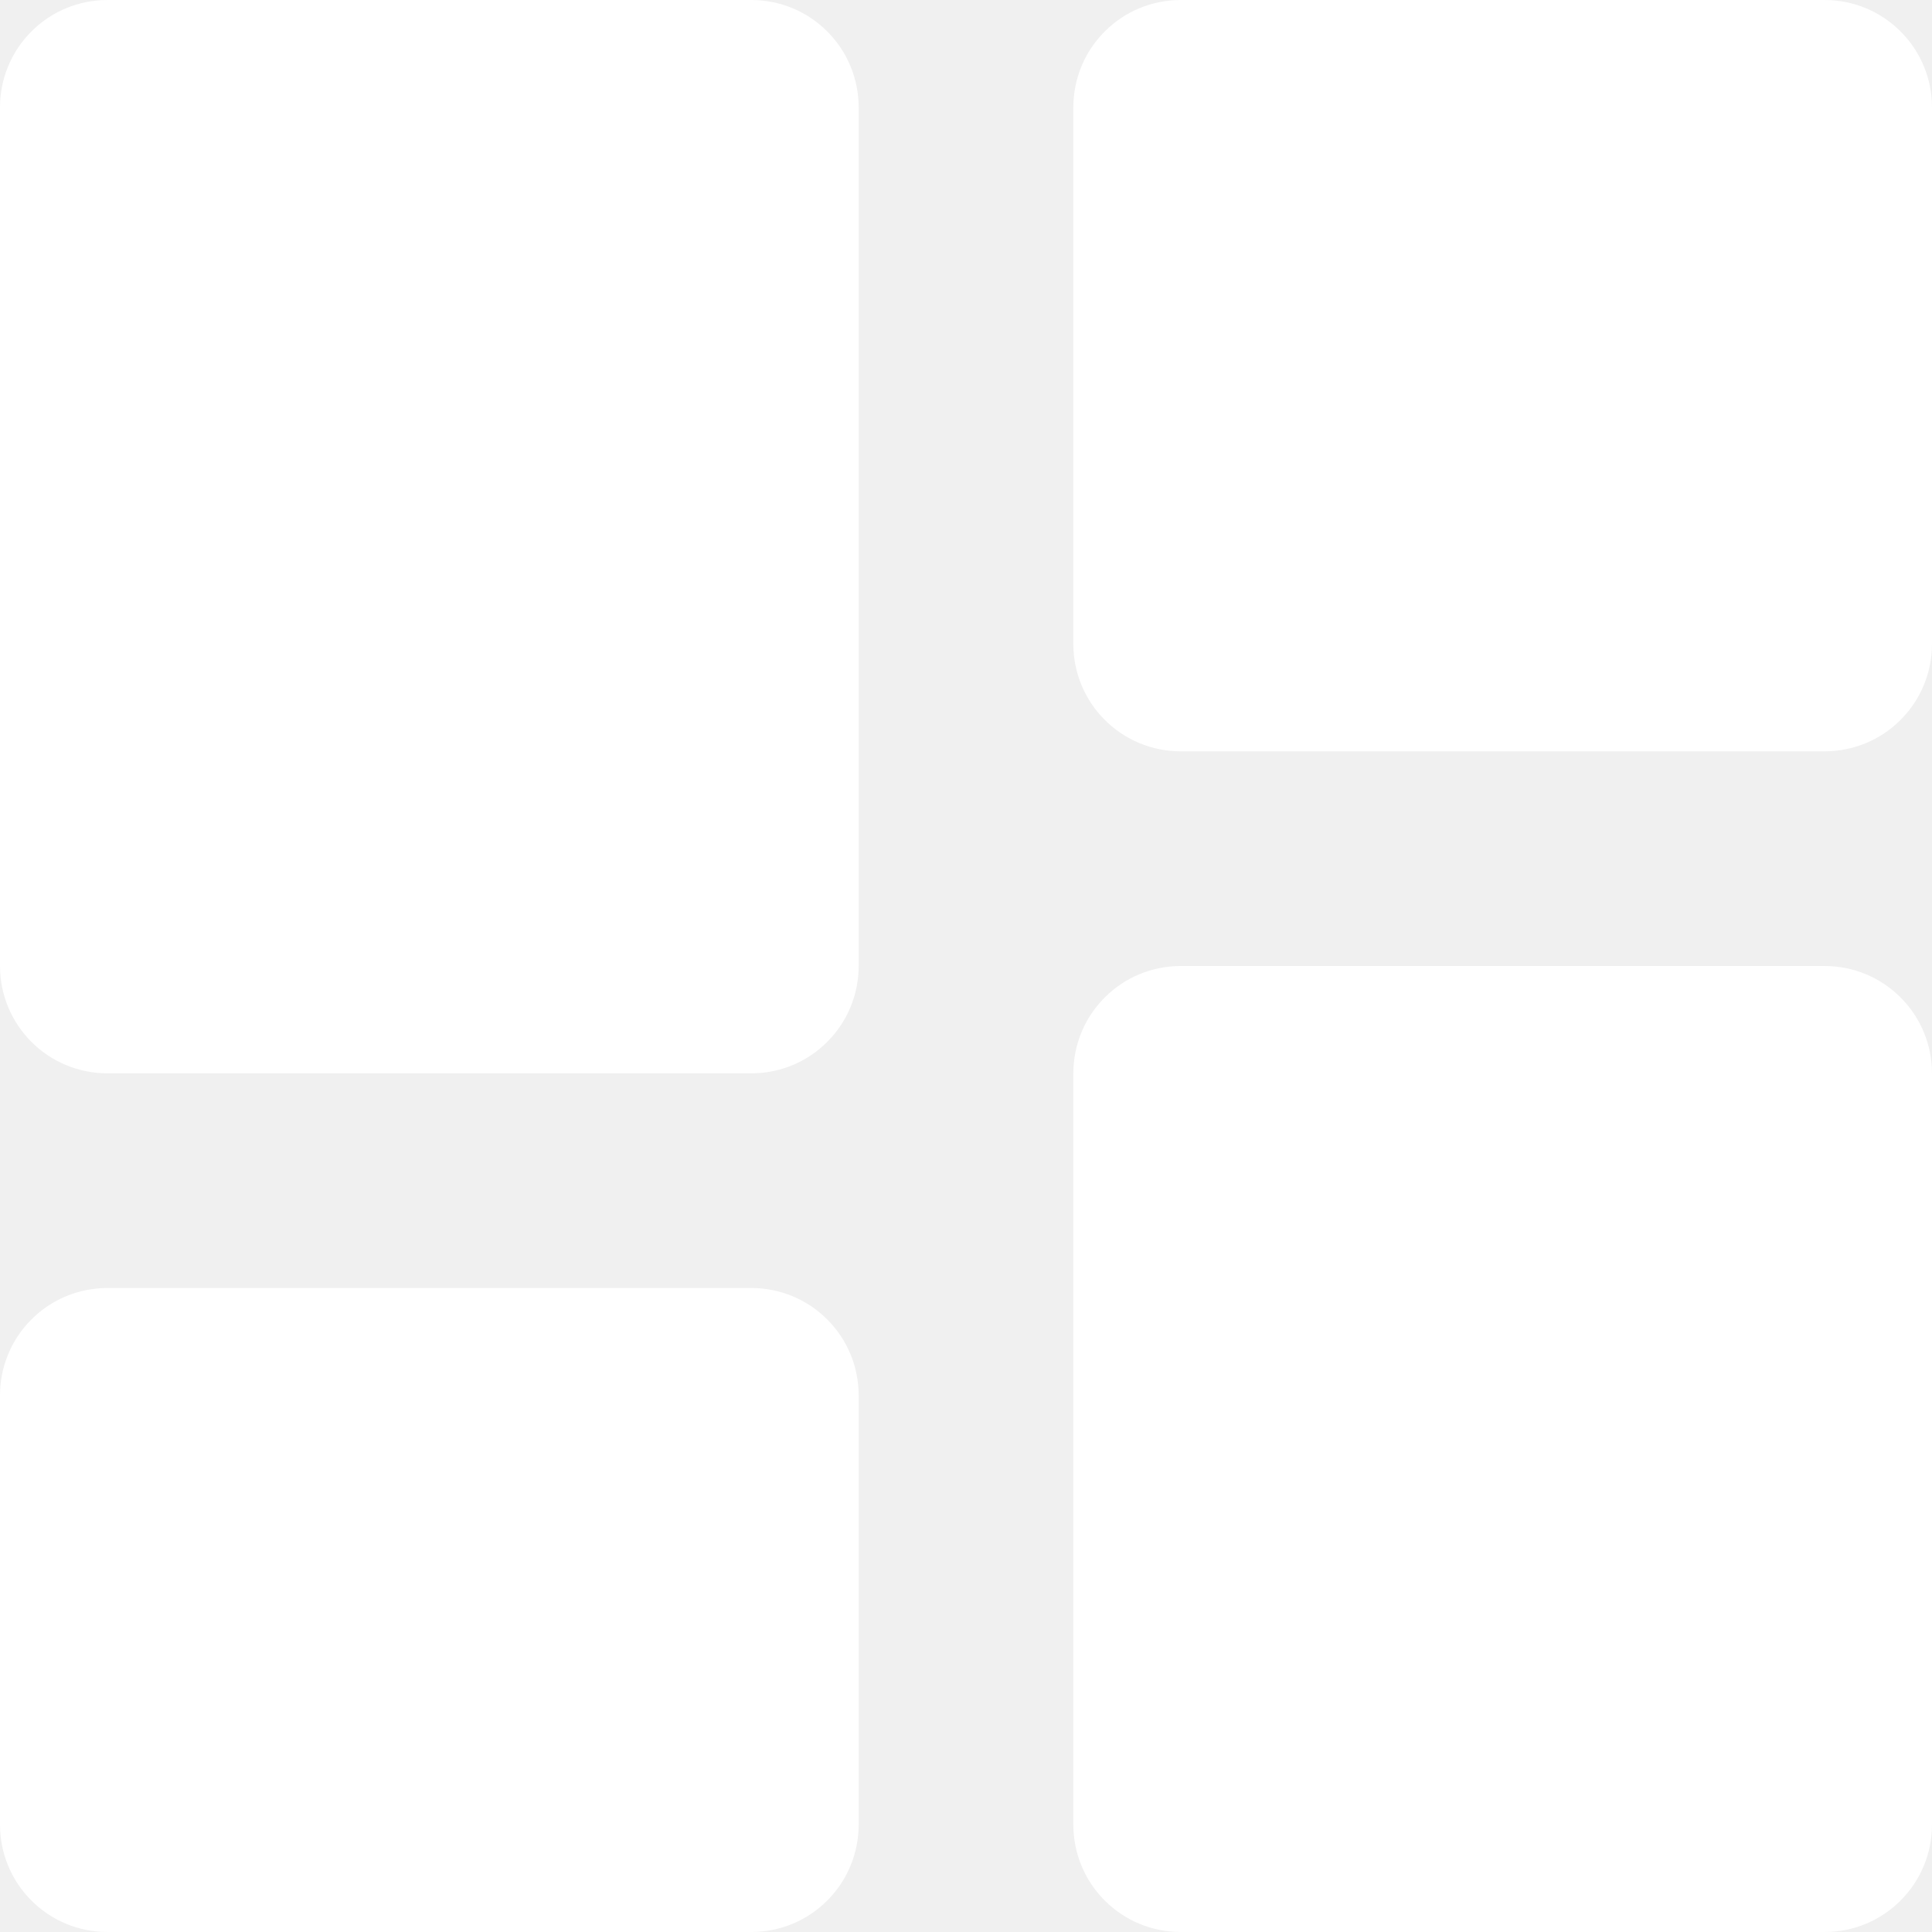
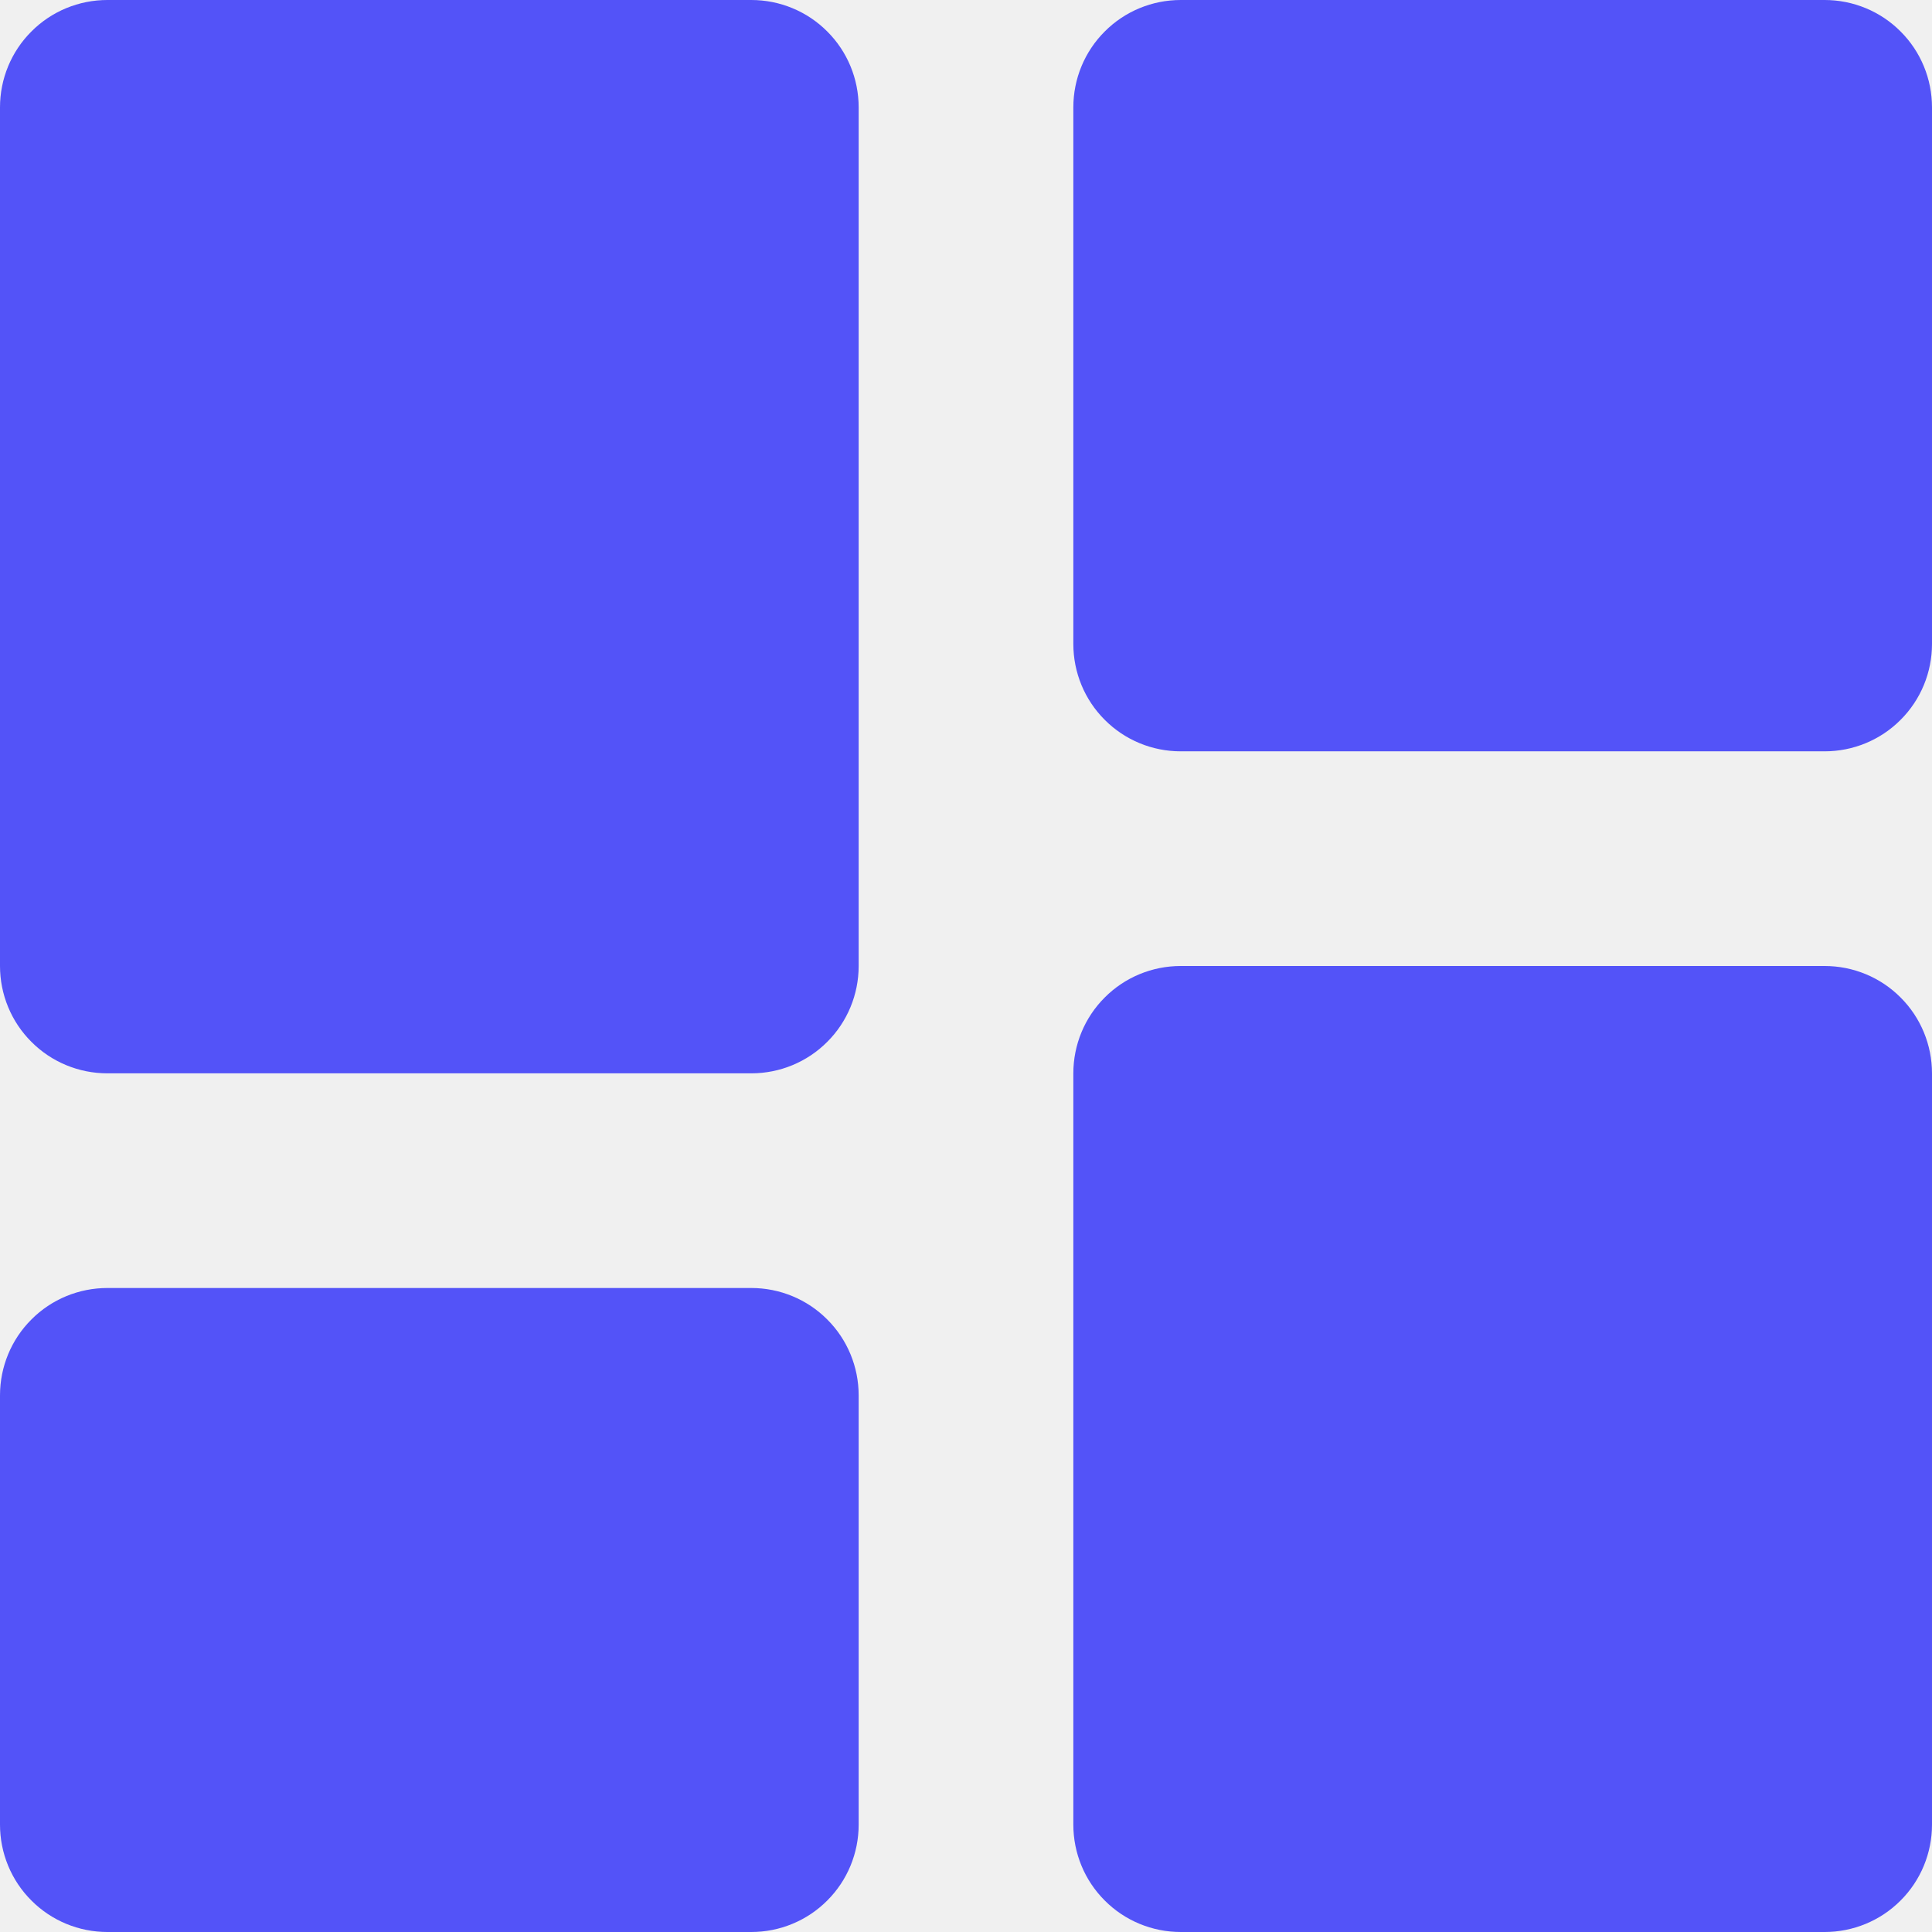
<svg xmlns="http://www.w3.org/2000/svg" width="18" height="18" viewBox="0 0 18 18" fill="none">
-   <path d="M1 10H7C7.265 10 7.52 9.895 7.707 9.707C7.895 9.52 8 9.265 8 9V1C8 0.735 7.895 0.48 7.707 0.293C7.52 0.105 7.265 0 7 0H1C0.735 0 0.48 0.105 0.293 0.293C0.105 0.48 0 0.735 0 1V9C0 9.265 0.105 9.52 0.293 9.707C0.48 9.895 0.735 10 1 10ZM0 17C0 17.265 0.105 17.52 0.293 17.707C0.48 17.895 0.735 18 1 18H7C7.265 18 7.52 17.895 7.707 17.707C7.895 17.52 8 17.265 8 17V13C8 12.735 7.895 12.48 7.707 12.293C7.52 12.105 7.265 12 7 12H1C0.735 12 0.48 12.105 0.293 12.293C0.105 12.48 0 12.735 0 13V17ZM10 17C10 17.265 10.105 17.52 10.293 17.707C10.48 17.895 10.735 18 11 18H17C17.265 18 17.52 17.895 17.707 17.707C17.895 17.52 18 17.265 18 17V10C18 9.735 17.895 9.48 17.707 9.293C17.52 9.105 17.265 9 17 9H11C10.735 9 10.48 9.105 10.293 9.293C10.105 9.48 10 9.735 10 10V17ZM11 7H17C17.265 7 17.52 6.895 17.707 6.707C17.895 6.52 18 6.265 18 6V1C18 0.735 17.895 0.48 17.707 0.293C17.52 0.105 17.265 0 17 0H11C10.735 0 10.48 0.105 10.293 0.293C10.105 0.48 10 0.735 10 1V6C10 6.265 10.105 6.52 10.293 6.707C10.48 6.895 10.735 7 11 7Z" fill="white" />
+   <path d="M1 10H7C7.265 10 7.52 9.895 7.707 9.707C7.895 9.52 8 9.265 8 9V1C8 0.735 7.895 0.48 7.707 0.293C7.52 0.105 7.265 0 7 0H1C0.735 0 0.48 0.105 0.293 0.293C0.105 0.48 0 0.735 0 1V9C0 9.265 0.105 9.52 0.293 9.707C0.48 9.895 0.735 10 1 10ZM0 17C0 17.265 0.105 17.52 0.293 17.707C0.48 17.895 0.735 18 1 18H7C7.265 18 7.52 17.895 7.707 17.707C7.895 17.52 8 17.265 8 17V13C8 12.735 7.895 12.48 7.707 12.293C7.52 12.105 7.265 12 7 12H1C0.735 12 0.48 12.105 0.293 12.293C0.105 12.48 0 12.735 0 13V17ZM10 17C10 17.265 10.105 17.52 10.293 17.707C10.48 17.895 10.735 18 11 18H17C17.265 18 17.52 17.895 17.707 17.707C17.895 17.52 18 17.265 18 17V10C18 9.735 17.895 9.48 17.707 9.293C17.52 9.105 17.265 9 17 9H11C10.735 9 10.48 9.105 10.293 9.293C10.105 9.48 10 9.735 10 10V17ZM11 7H17C17.265 7 17.52 6.895 17.707 6.707C17.895 6.52 18 6.265 18 6V1C18 0.735 17.895 0.48 17.707 0.293C17.52 0.105 17.265 0 17 0H11C10.735 0 10.48 0.105 10.293 0.293C10.105 0.48 10 0.735 10 1V6C10 6.265 10.105 6.52 10.293 6.707C10.48 6.895 10.735 7 11 7Z" fill="rgb(83, 83, 248)" />
</svg>
